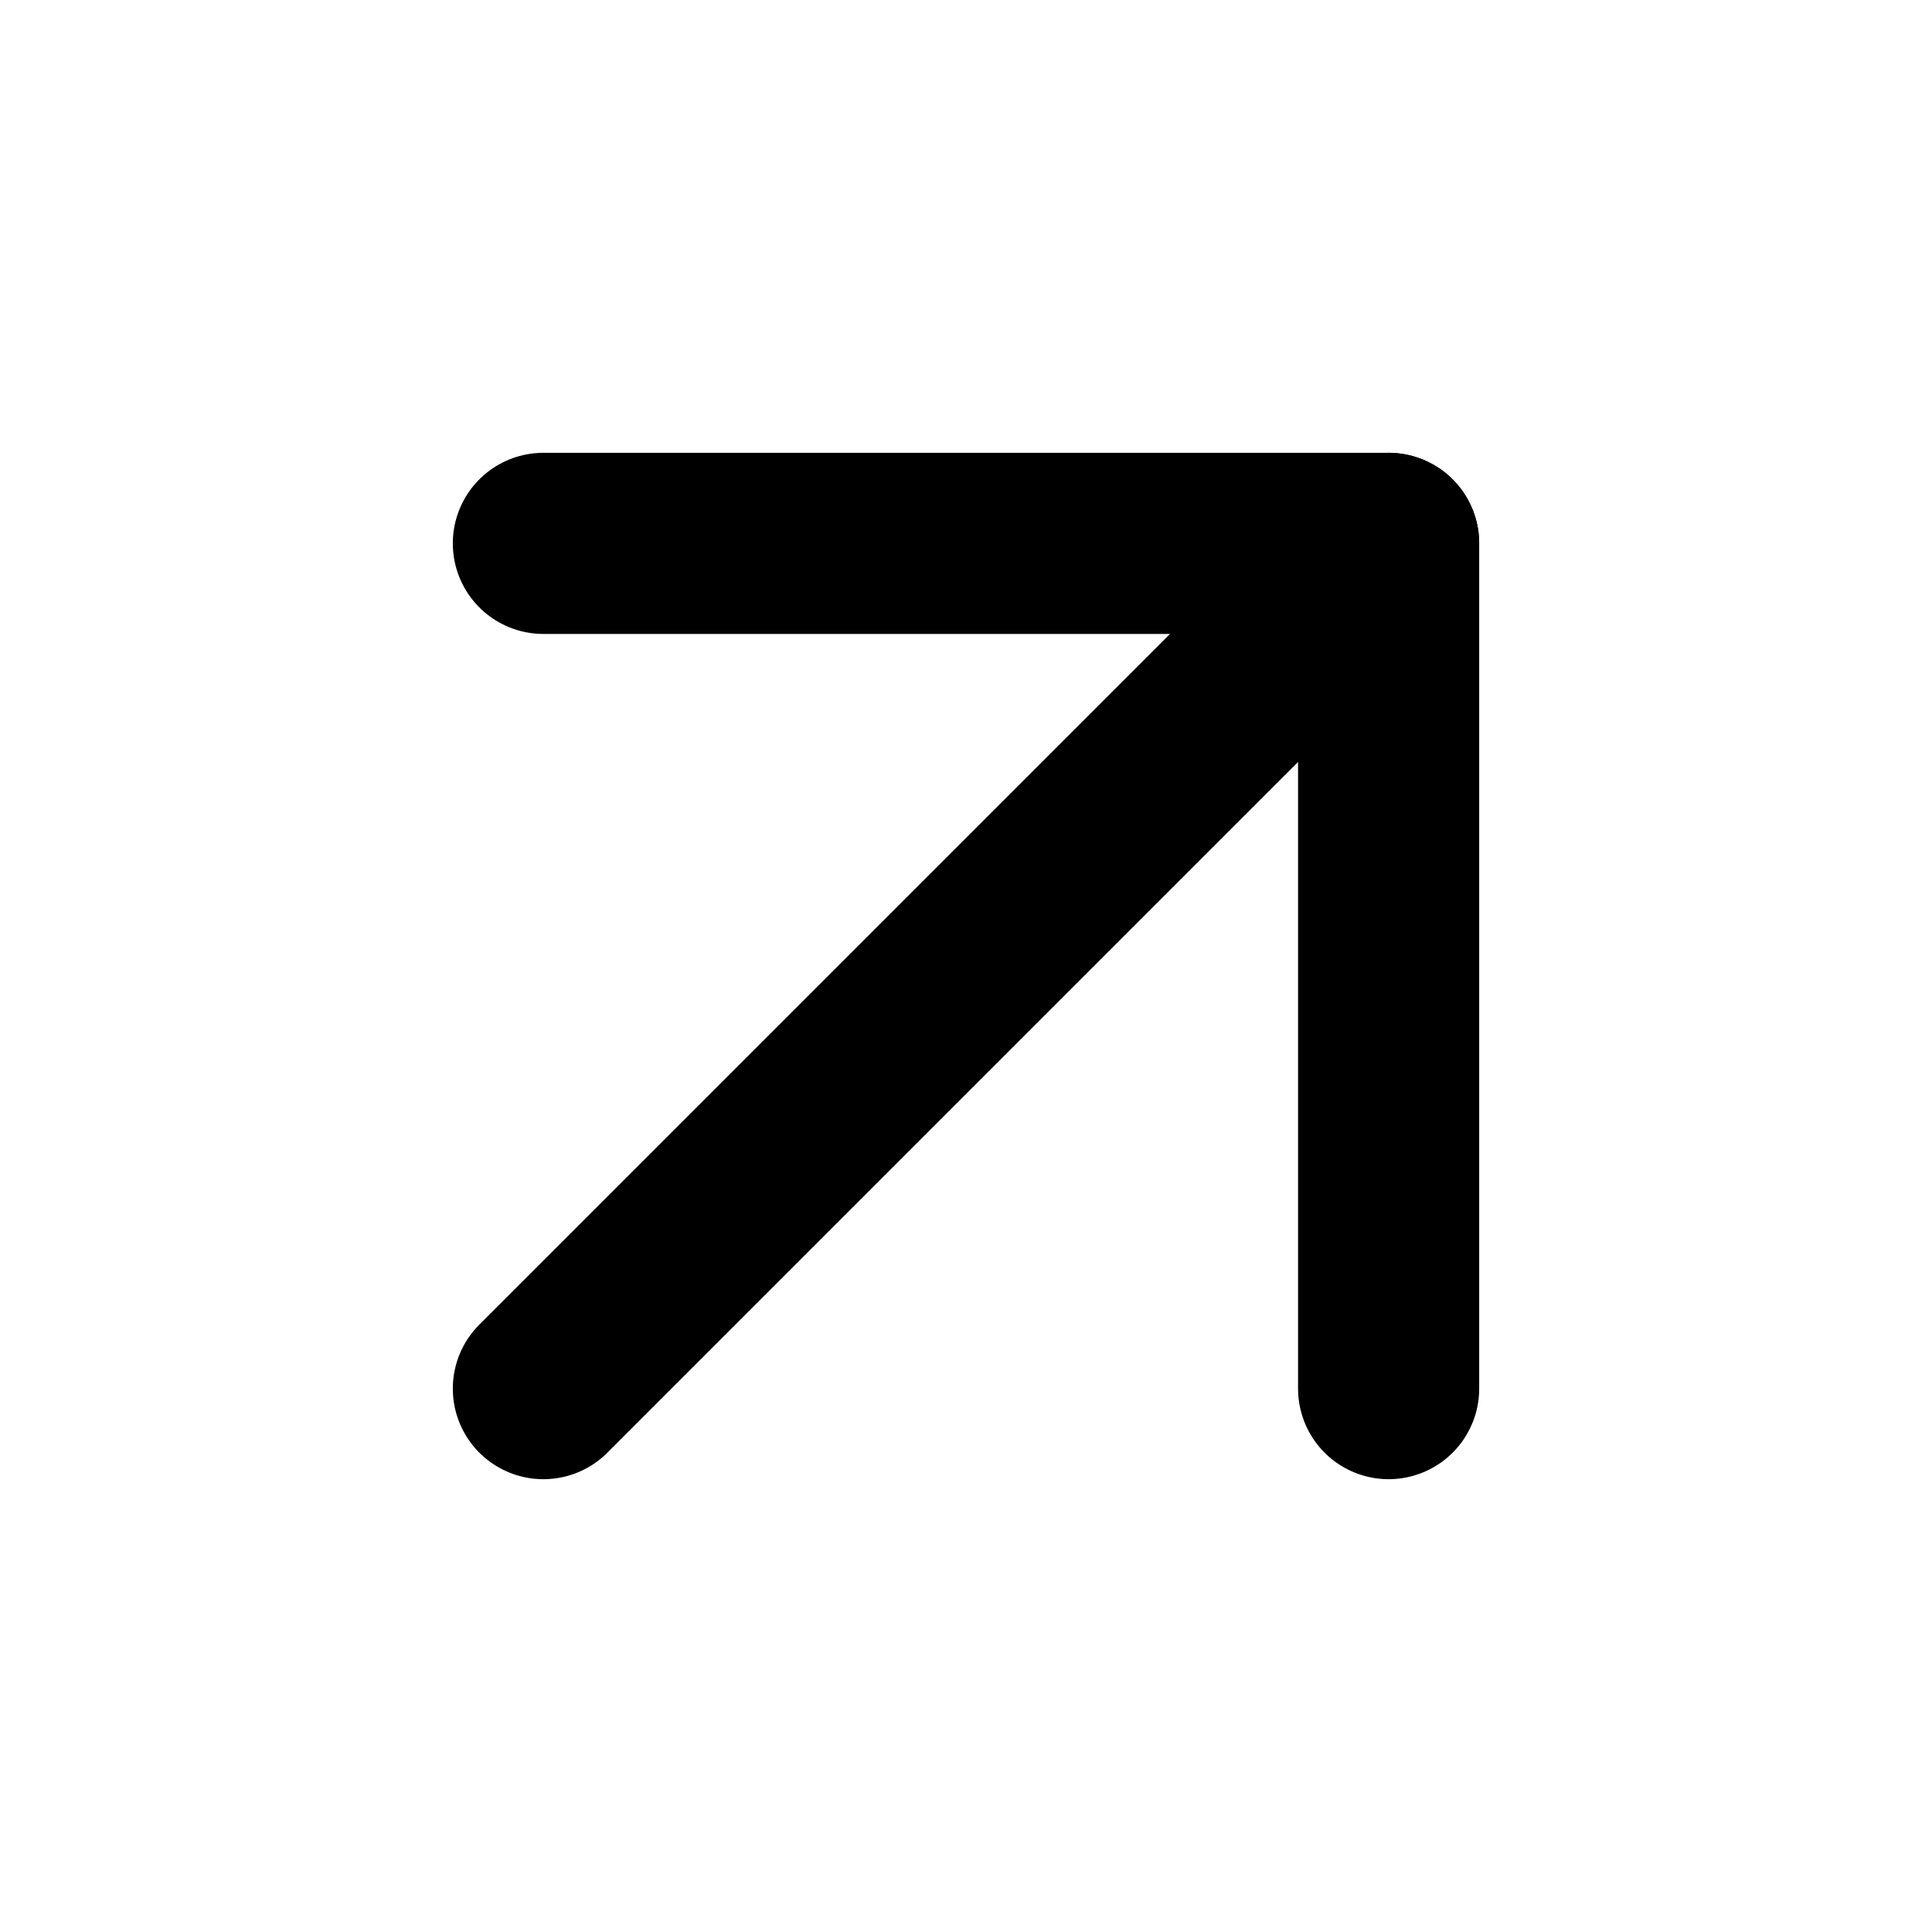
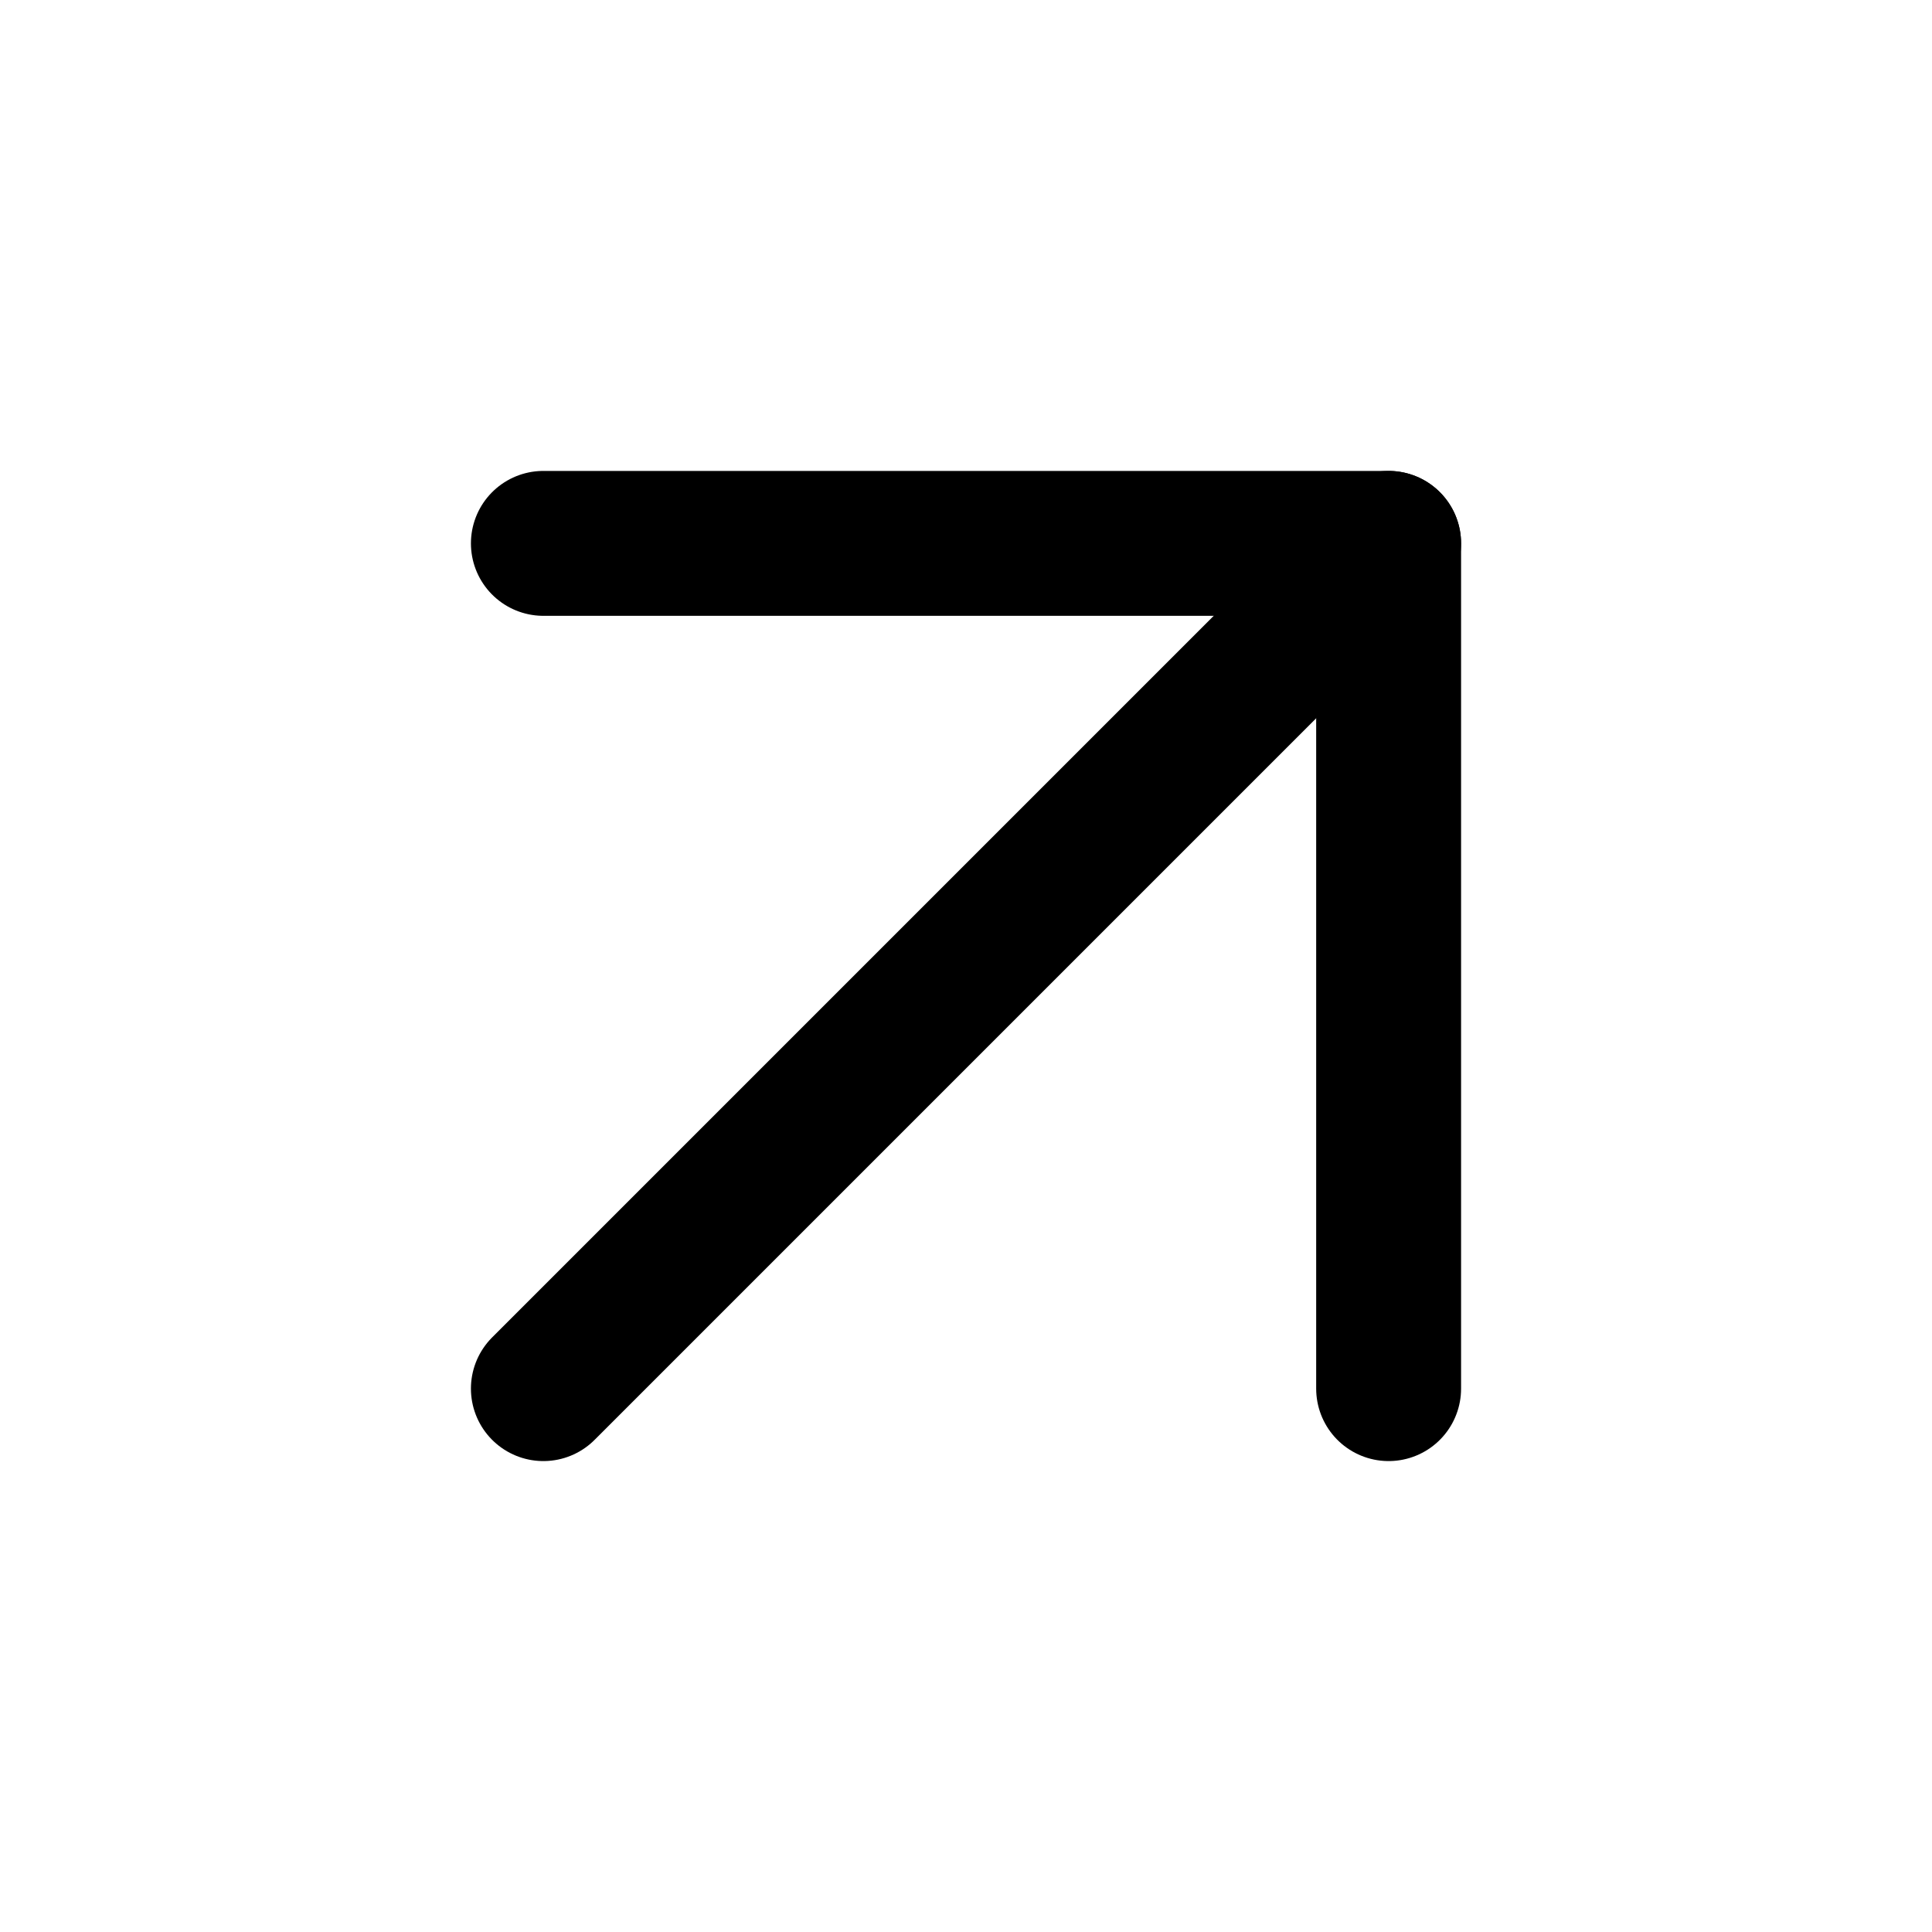
<svg xmlns="http://www.w3.org/2000/svg" width="16" height="16" viewBox="0 0 16 16" fill="none">
-   <path d="M4.5 11.5L11.5 4.5" stroke="black" stroke-width="1.5" stroke-linecap="round" stroke-linejoin="round" />
-   <path d="M4.5 4.5L11.5 4.5L11.5 11.5" stroke="black" stroke-width="1.5" stroke-linecap="round" stroke-linejoin="round" />
+   <path d="M4.5 11.5L11.5 4.5" stroke="black" stroke-width="1.2" stroke-linecap="round" stroke-linejoin="round" />
+   <path d="M4.5 4.5L11.5 4.5L11.5 11.5" stroke="black" stroke-width="1.2" stroke-linecap="round" stroke-linejoin="round" />
</svg>
